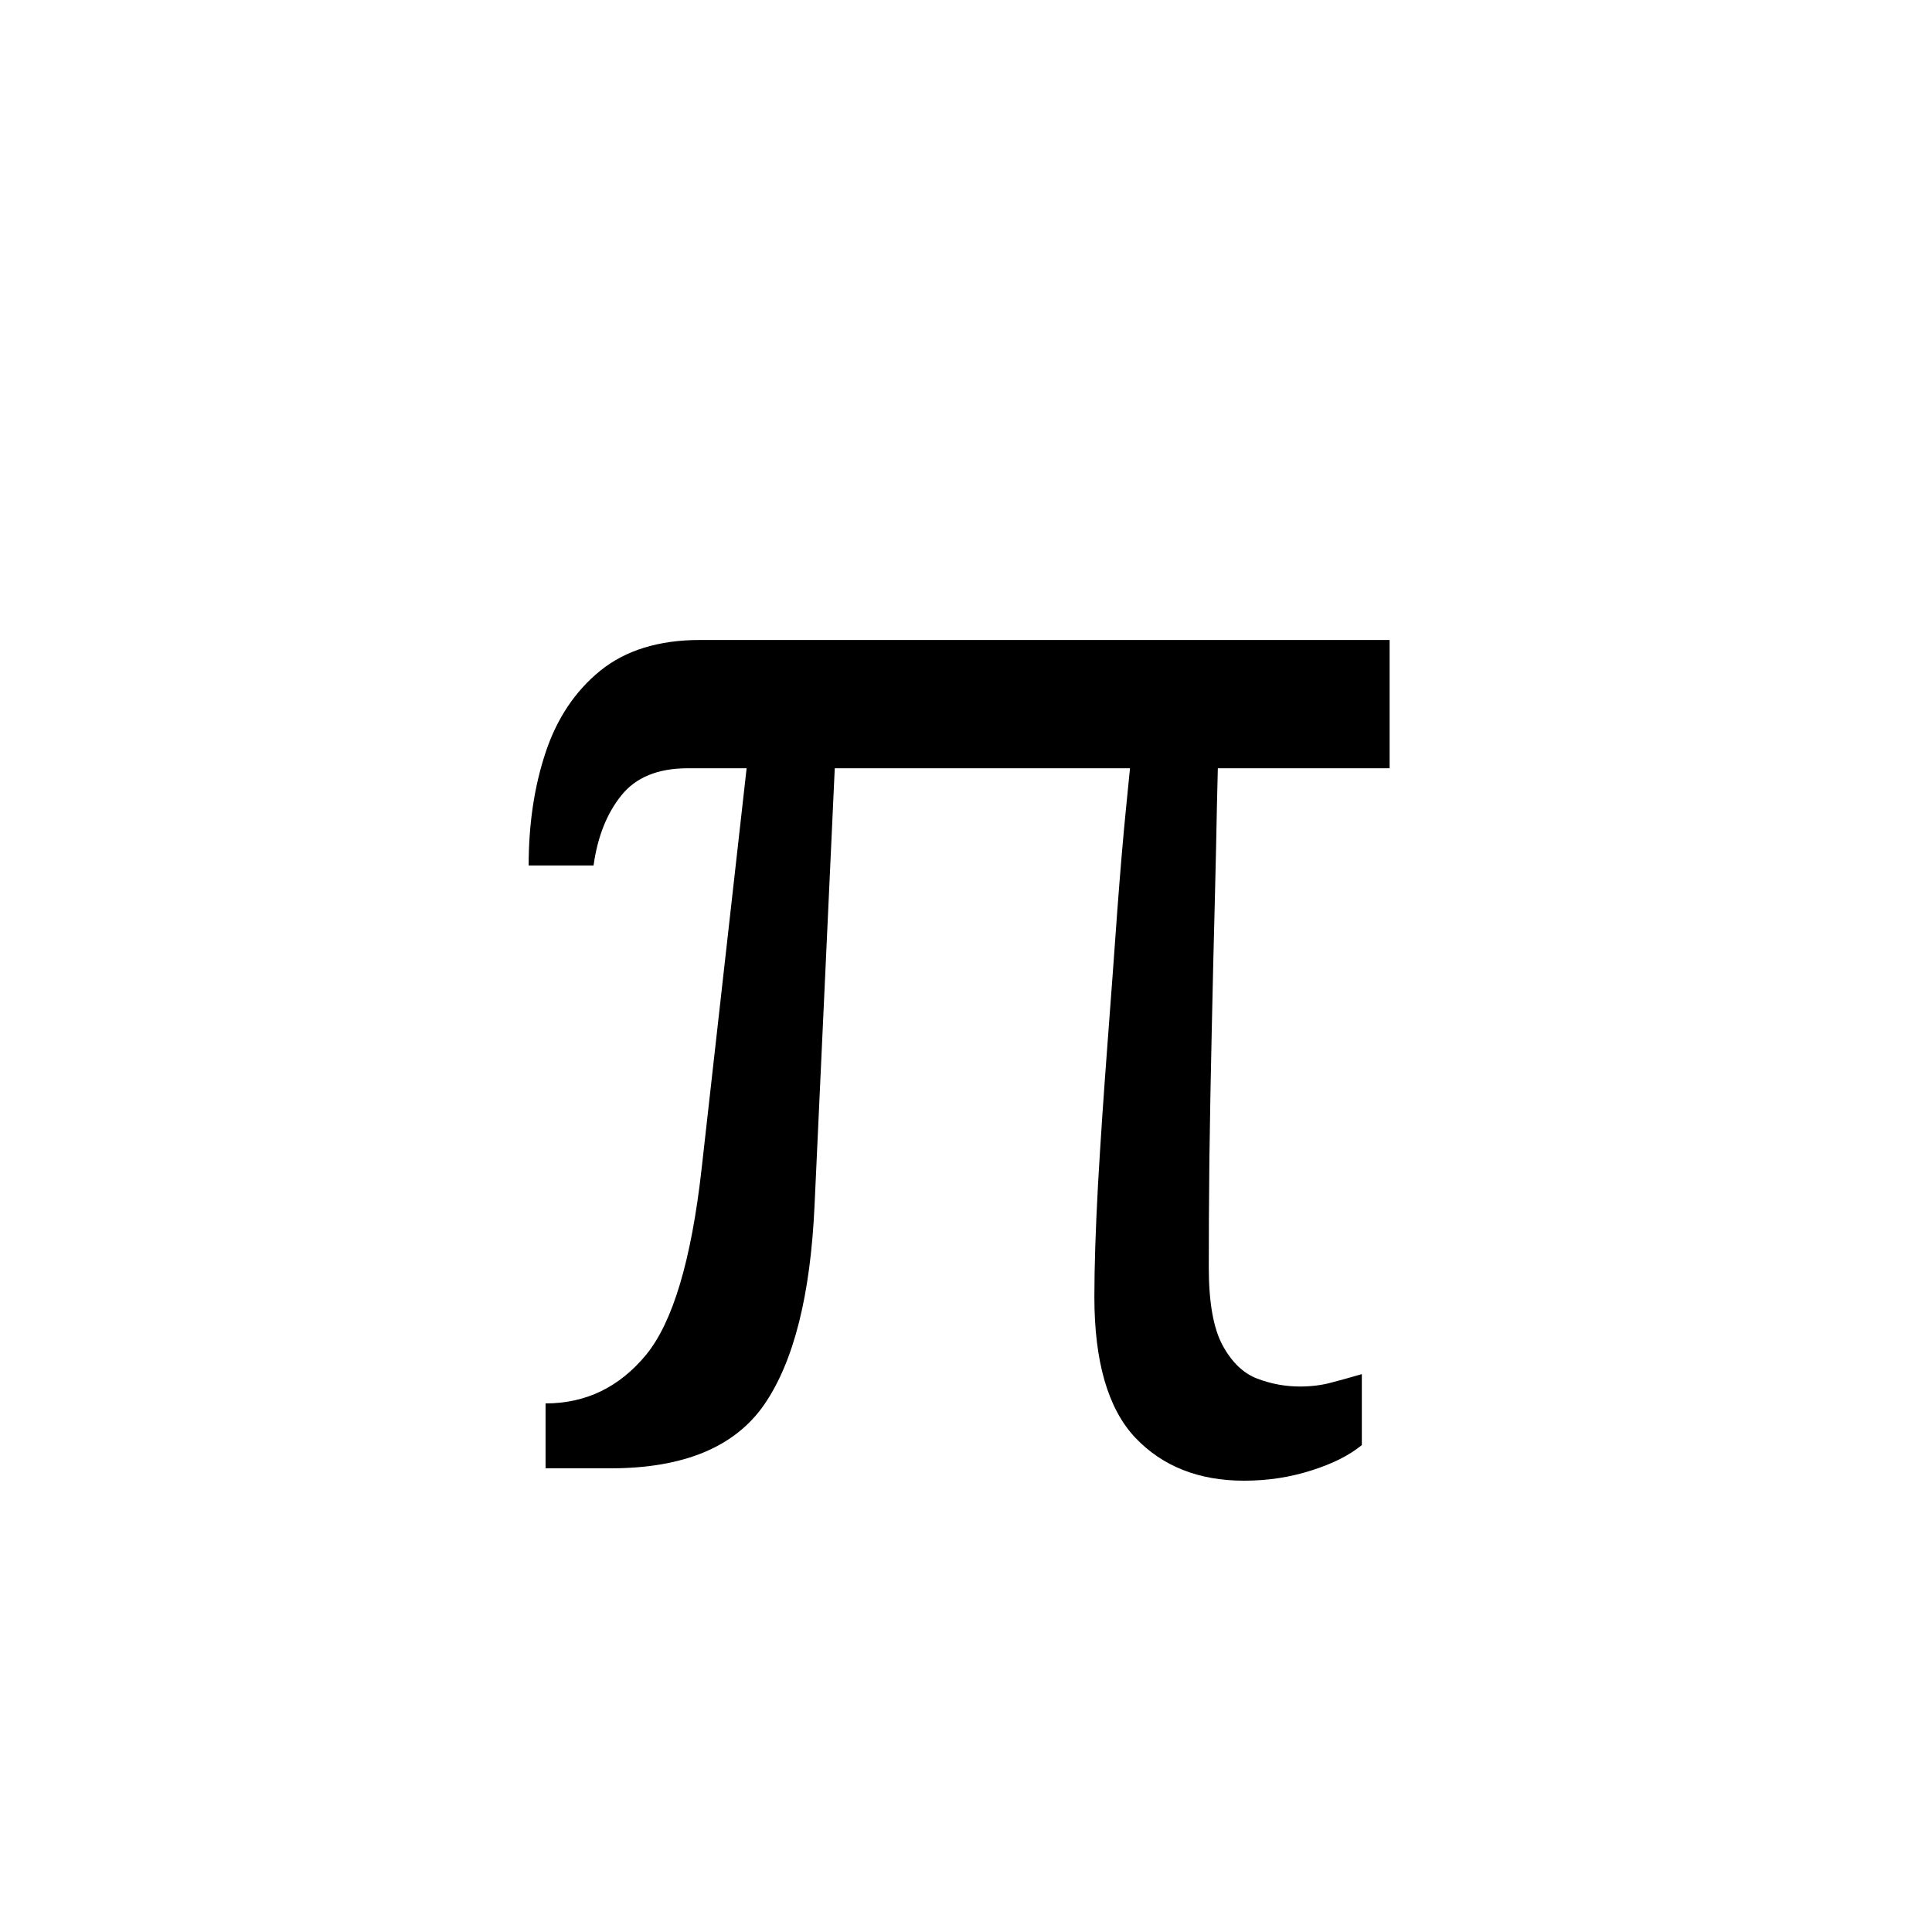
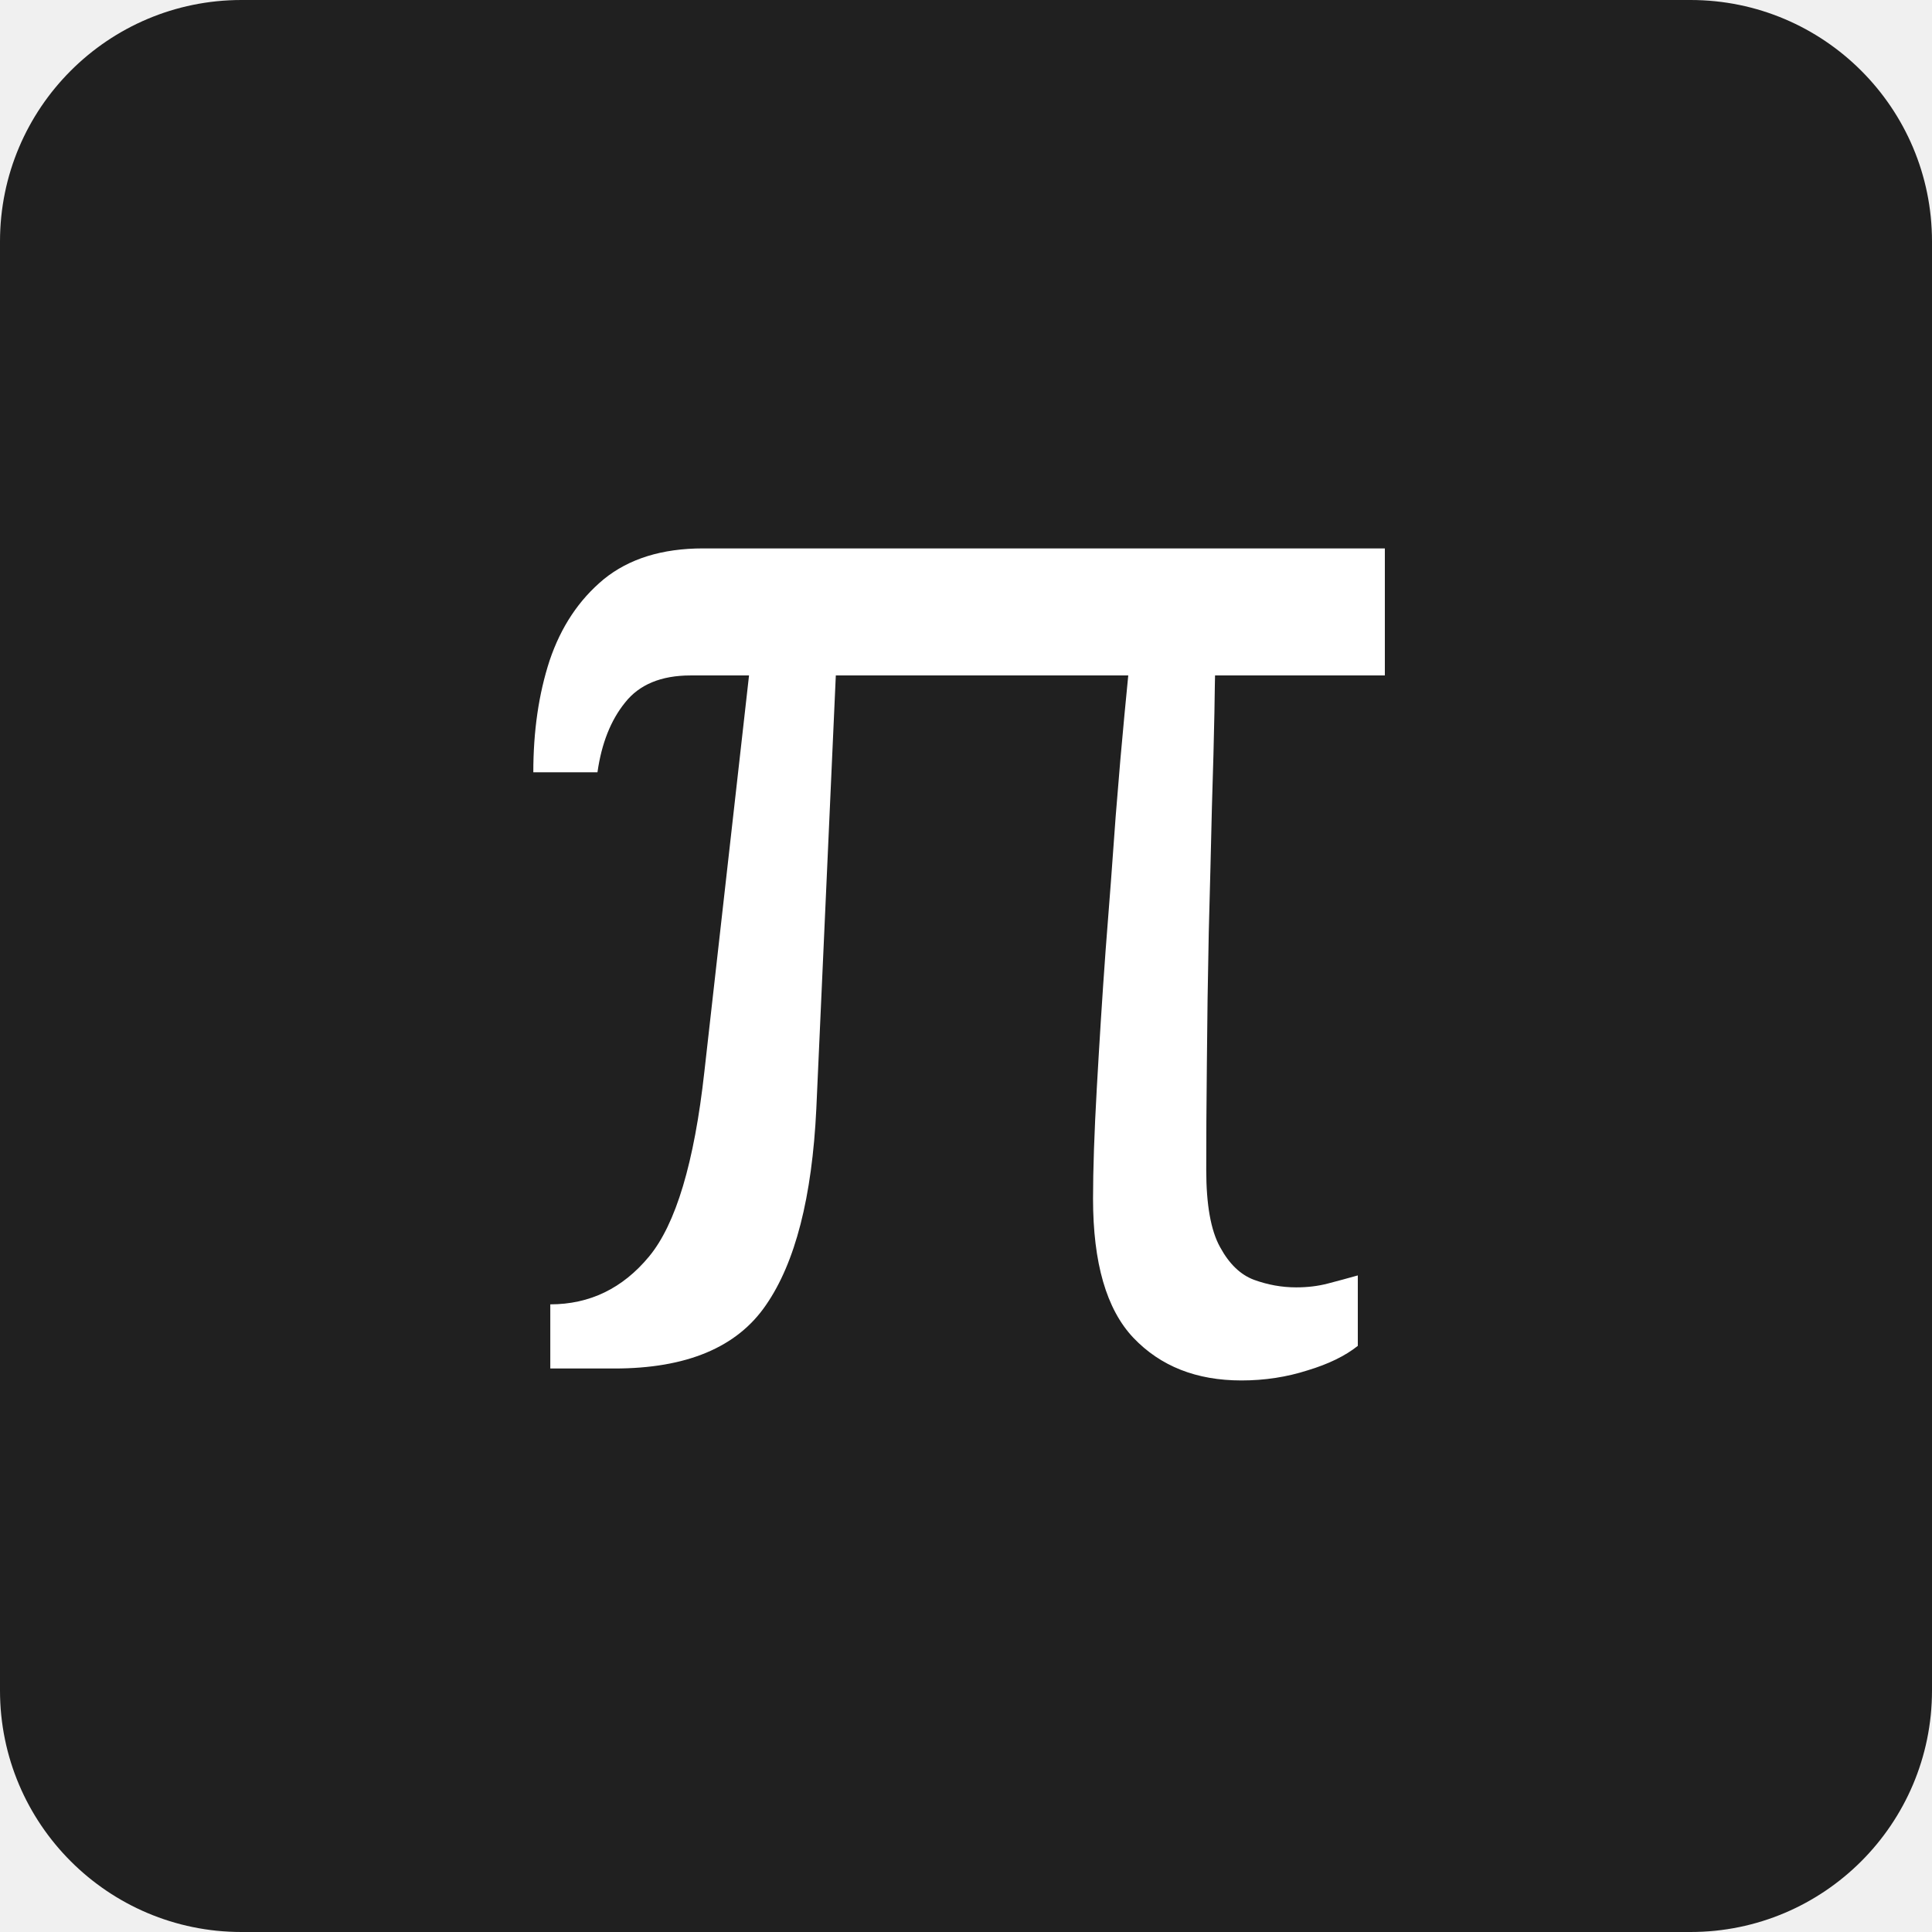
- <svg xmlns="http://www.w3.org/2000/svg" viewBox="0 0 100 100" role="img" aria-label="Pi">
-   <rect width="100" height="100" fill="#fff" />
-   <text x="50" y="76" fill="#000" font-family="Georgia, serif" font-size="80" text-anchor="middle">π</text>
+ <svg xmlns="http://www.w3.org/2000/svg" viewBox="0 0 48 48">
+   <rect width="48" height="48" rx="6" fill="#202020" />
+   <text x="24" y="34" text-anchor="middle" font-family="Georgia,serif" font-size="38" fill="white">π</text>
</svg>
